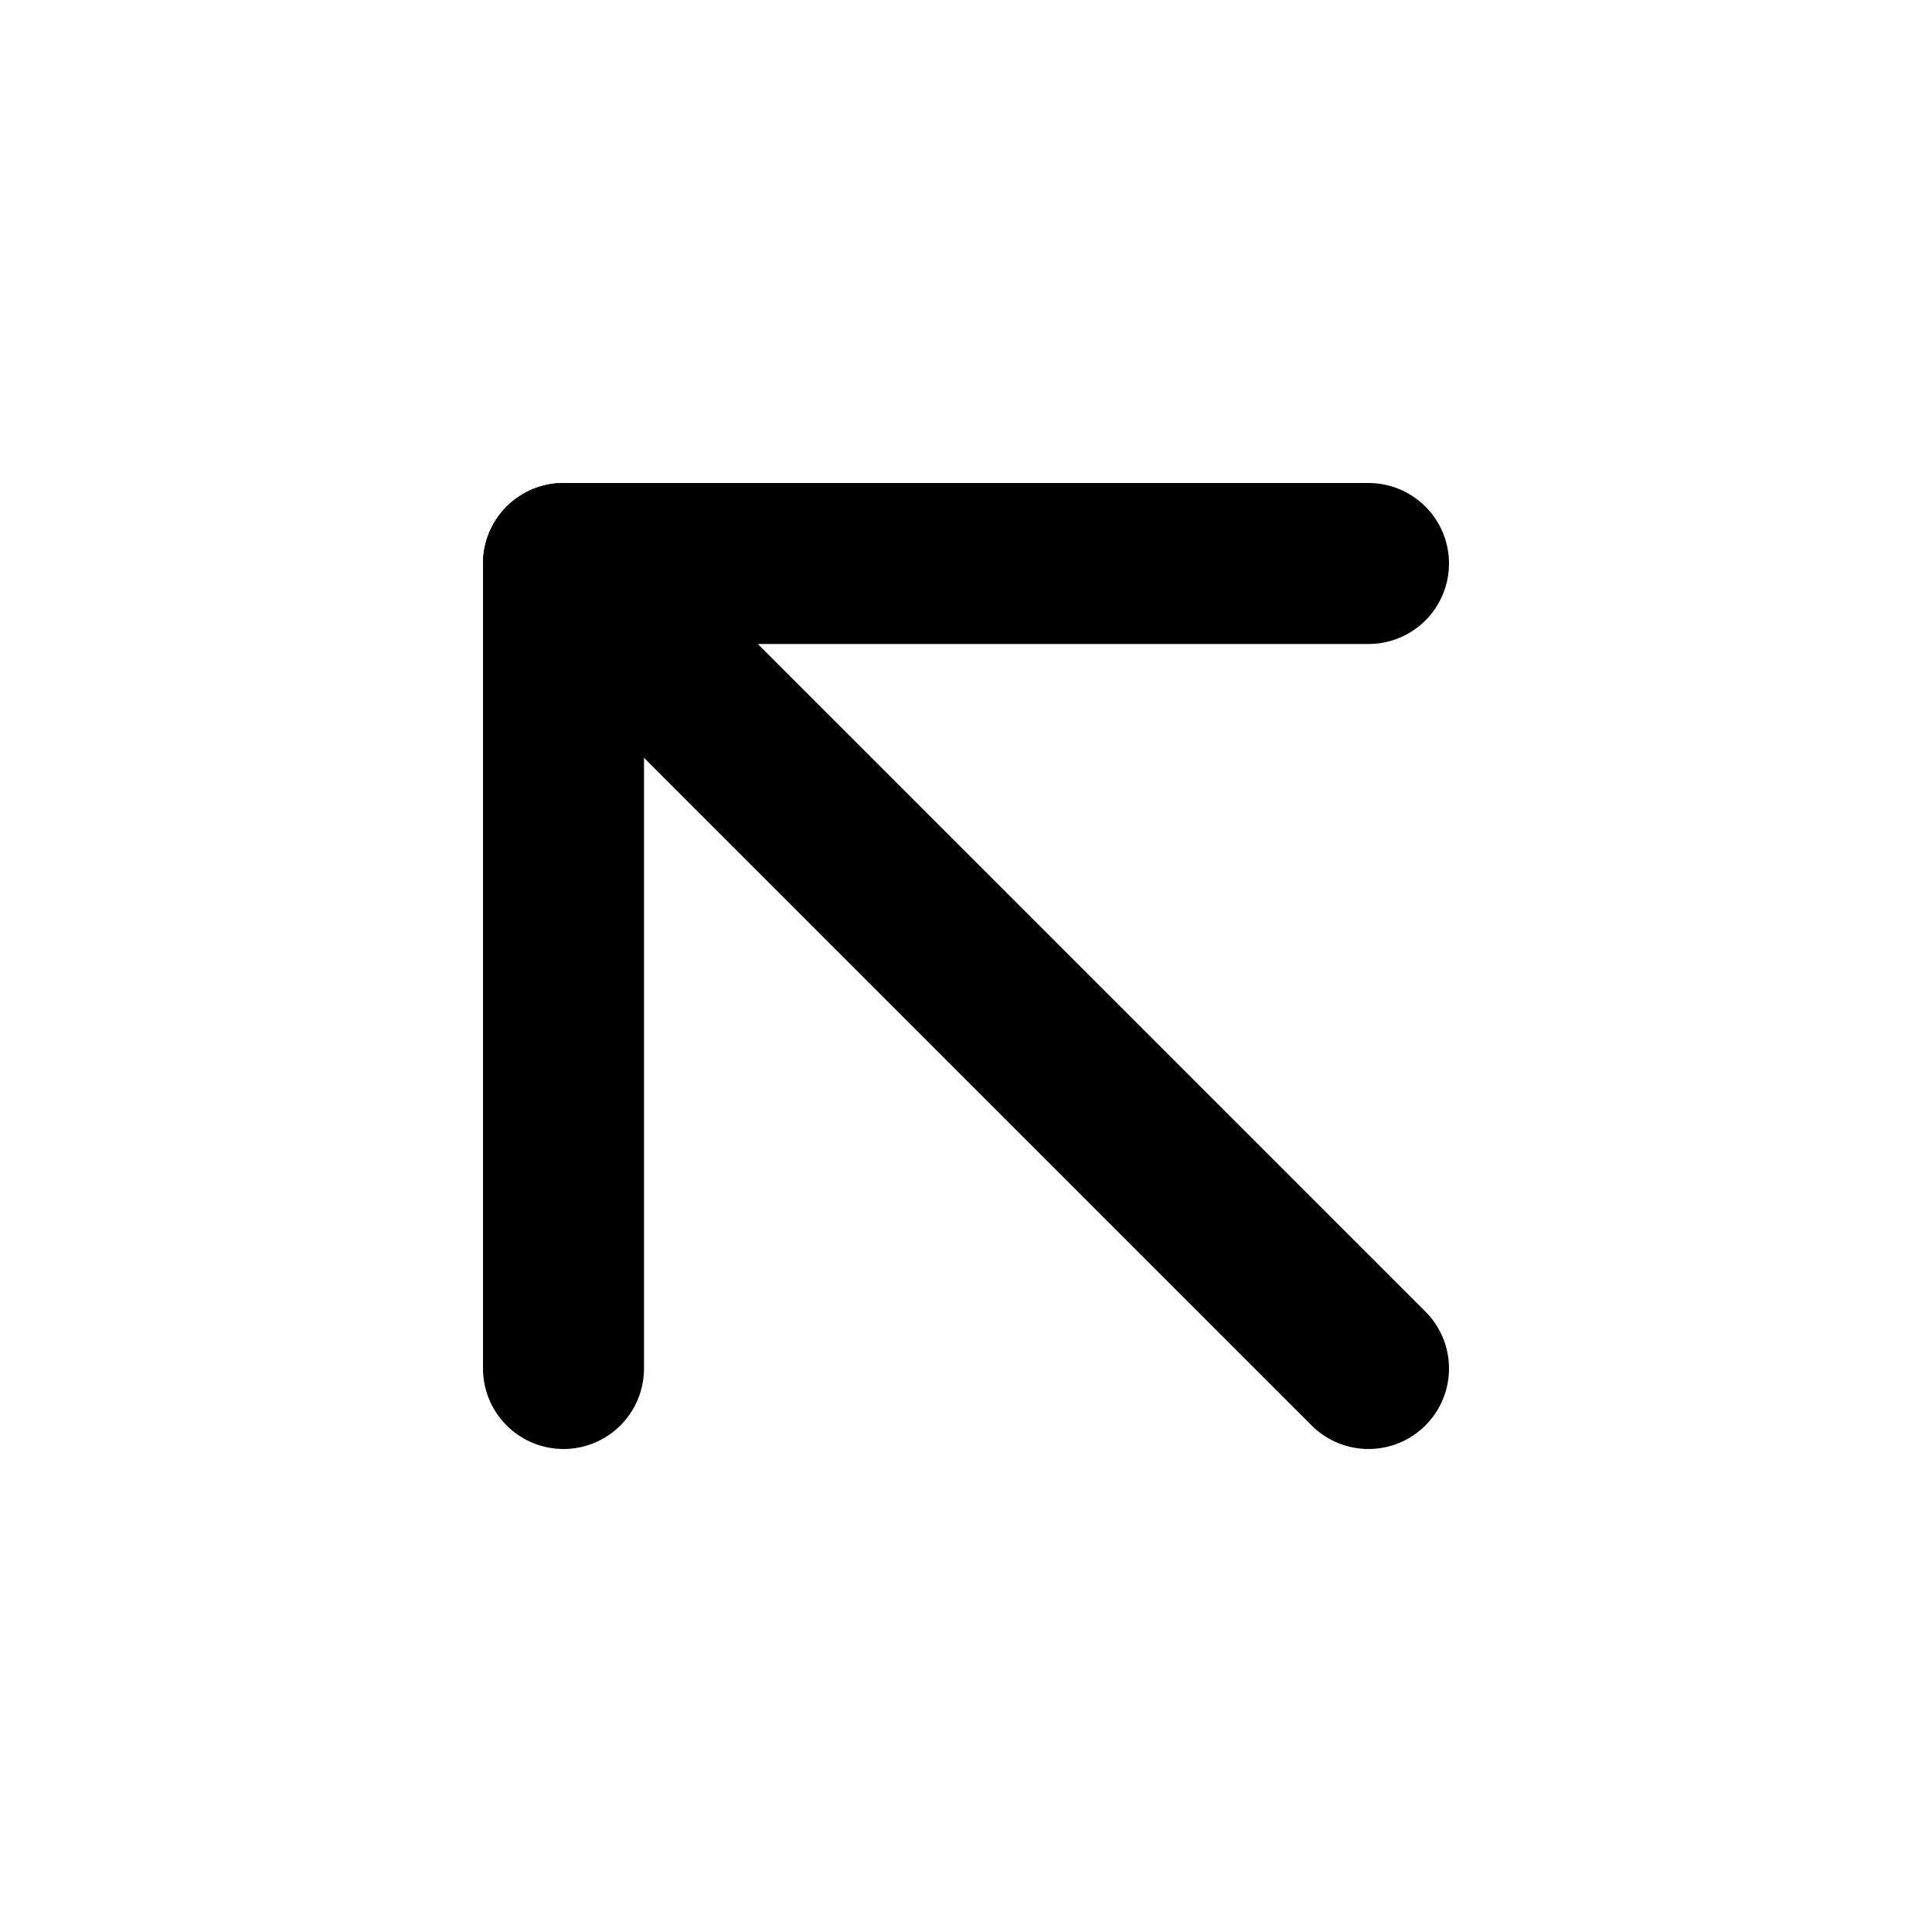
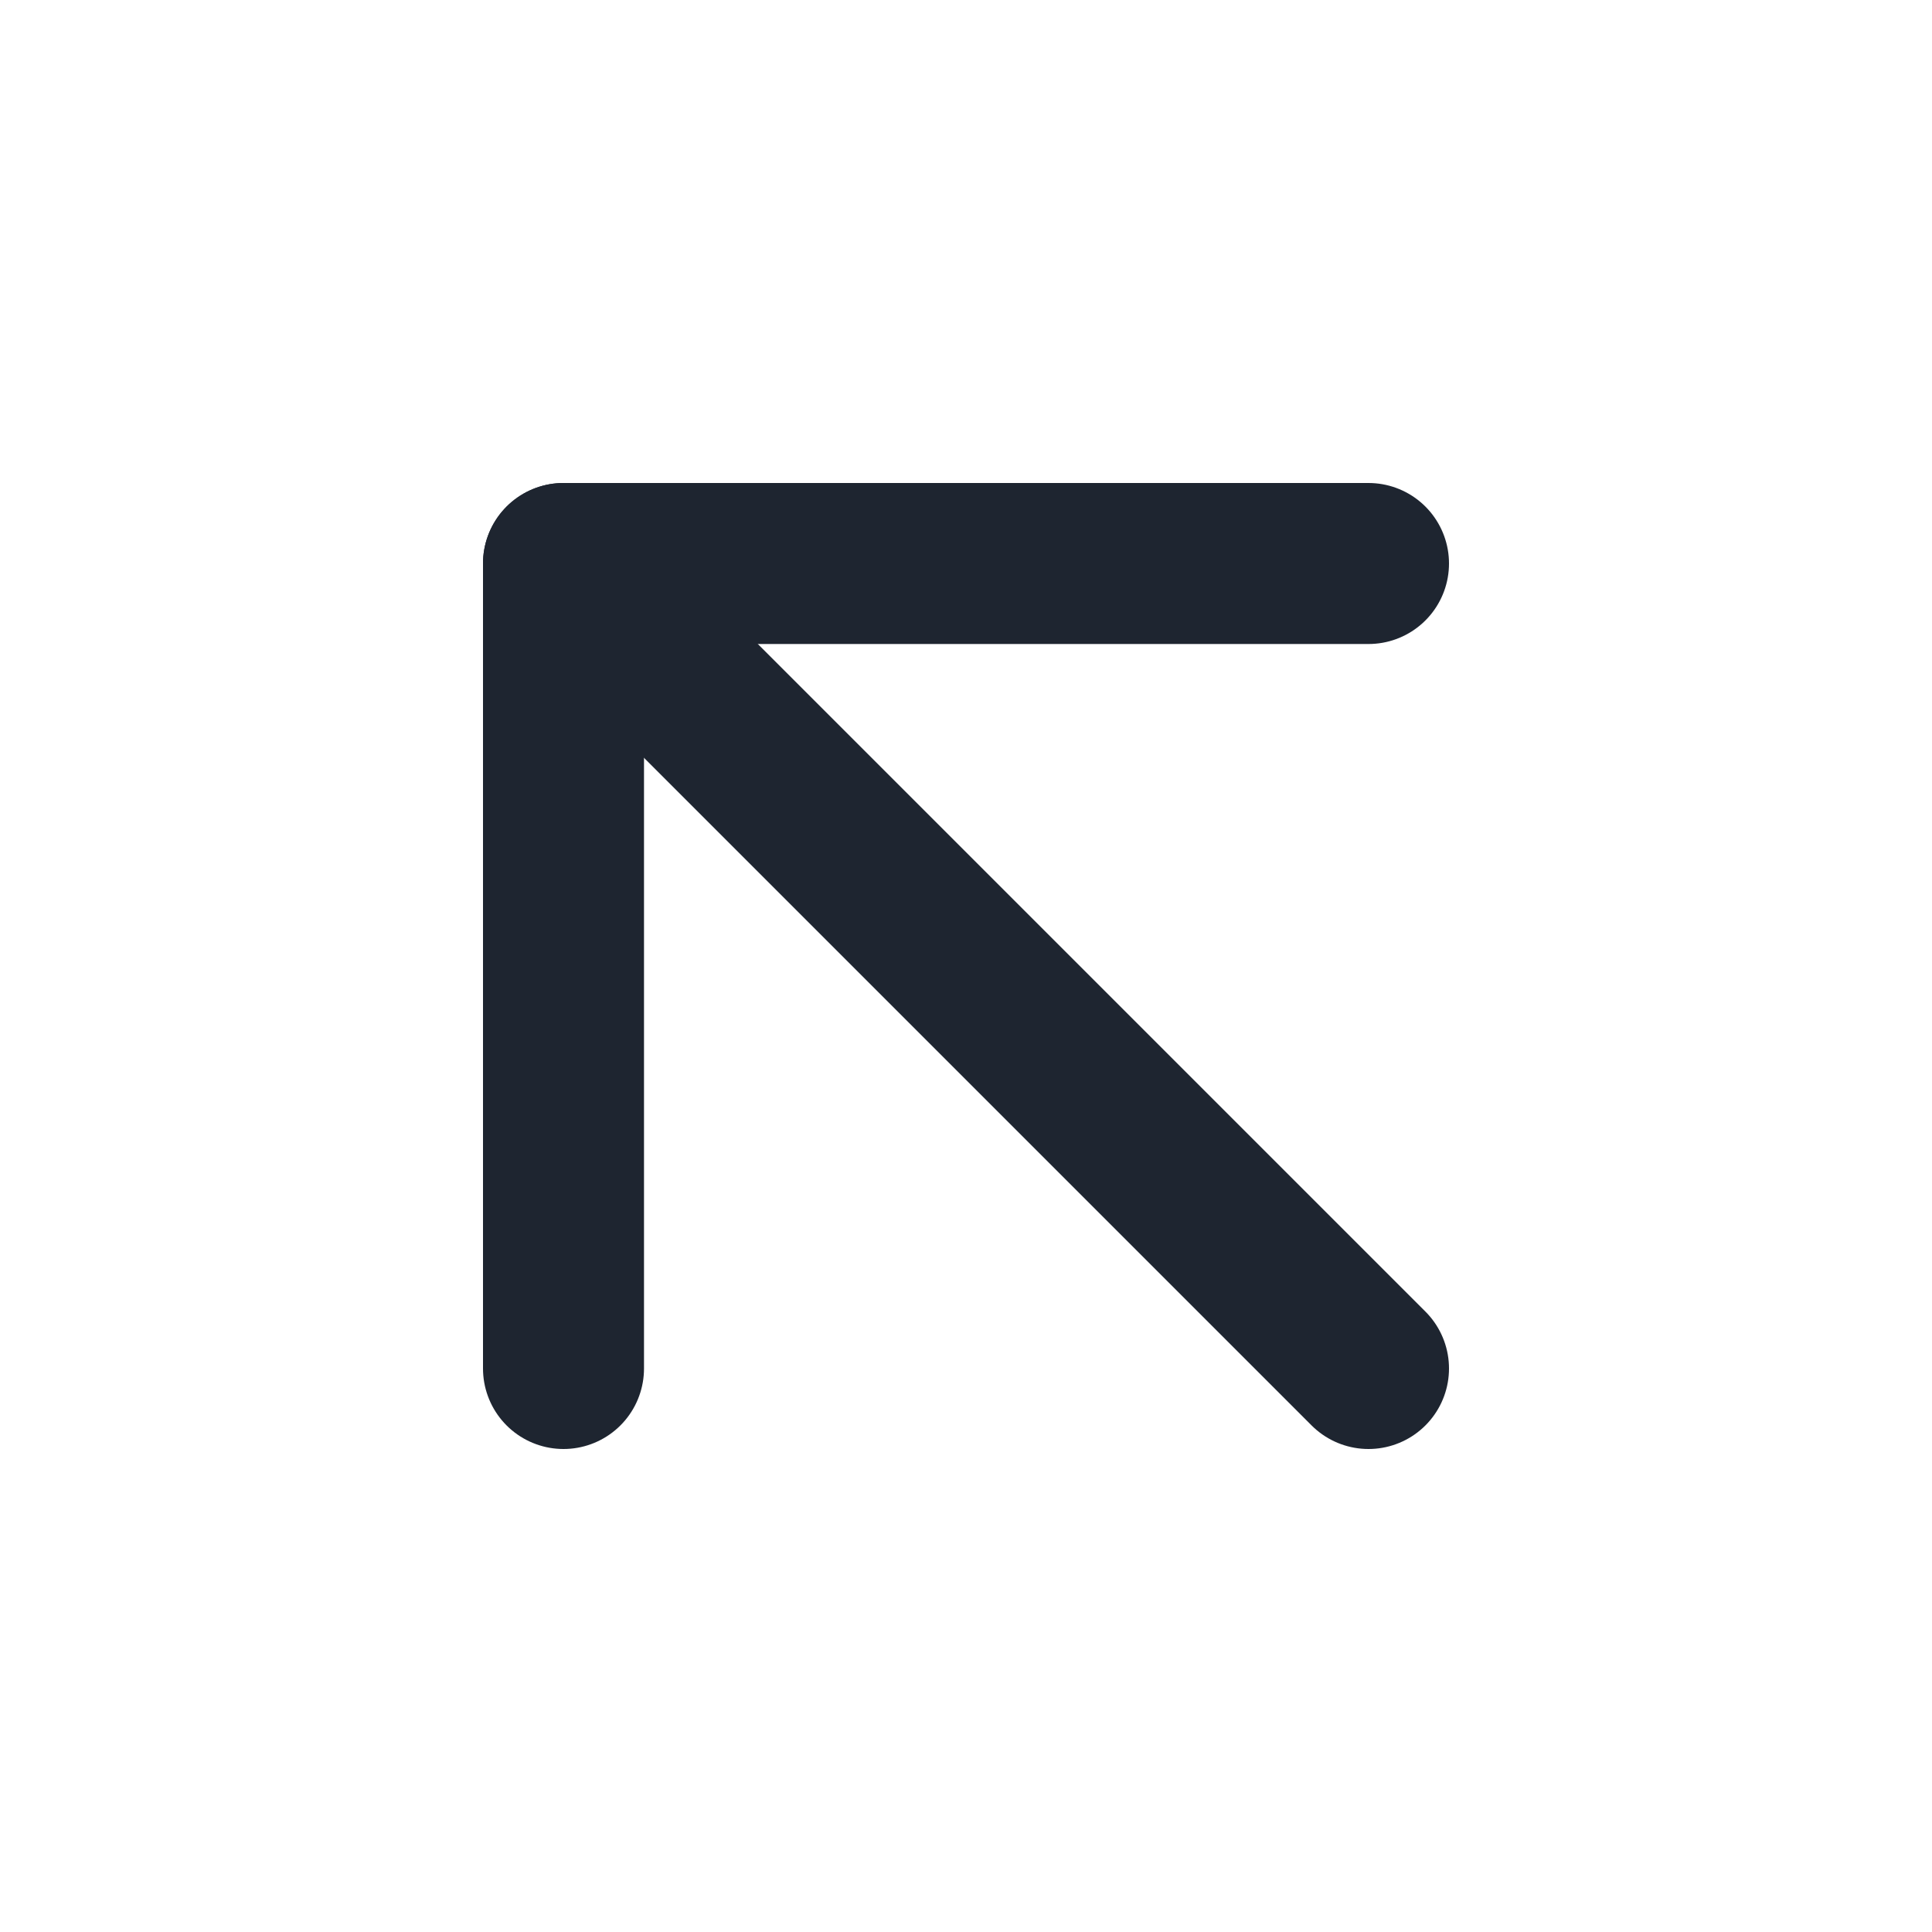
- <svg xmlns="http://www.w3.org/2000/svg" width="24" height="24" viewBox="0 0 24 24" fill="none" stroke="currentColor" stroke-width="2" stroke-linecap="round" stroke-linejoin="round" class="feather feather-arrow-up-left">
+ <svg xmlns="http://www.w3.org/2000/svg" width="24" height="24" viewBox="0 0 24 24" fill="none" stroke="#1e2530" stroke-width="2" stroke-linecap="round" stroke-linejoin="round" class="feather feather-arrow-up-left">
  <line x1="17" y1="17" x2="7" y2="7" />
  <polyline points="7 17 7 7 17 7" />
</svg>
